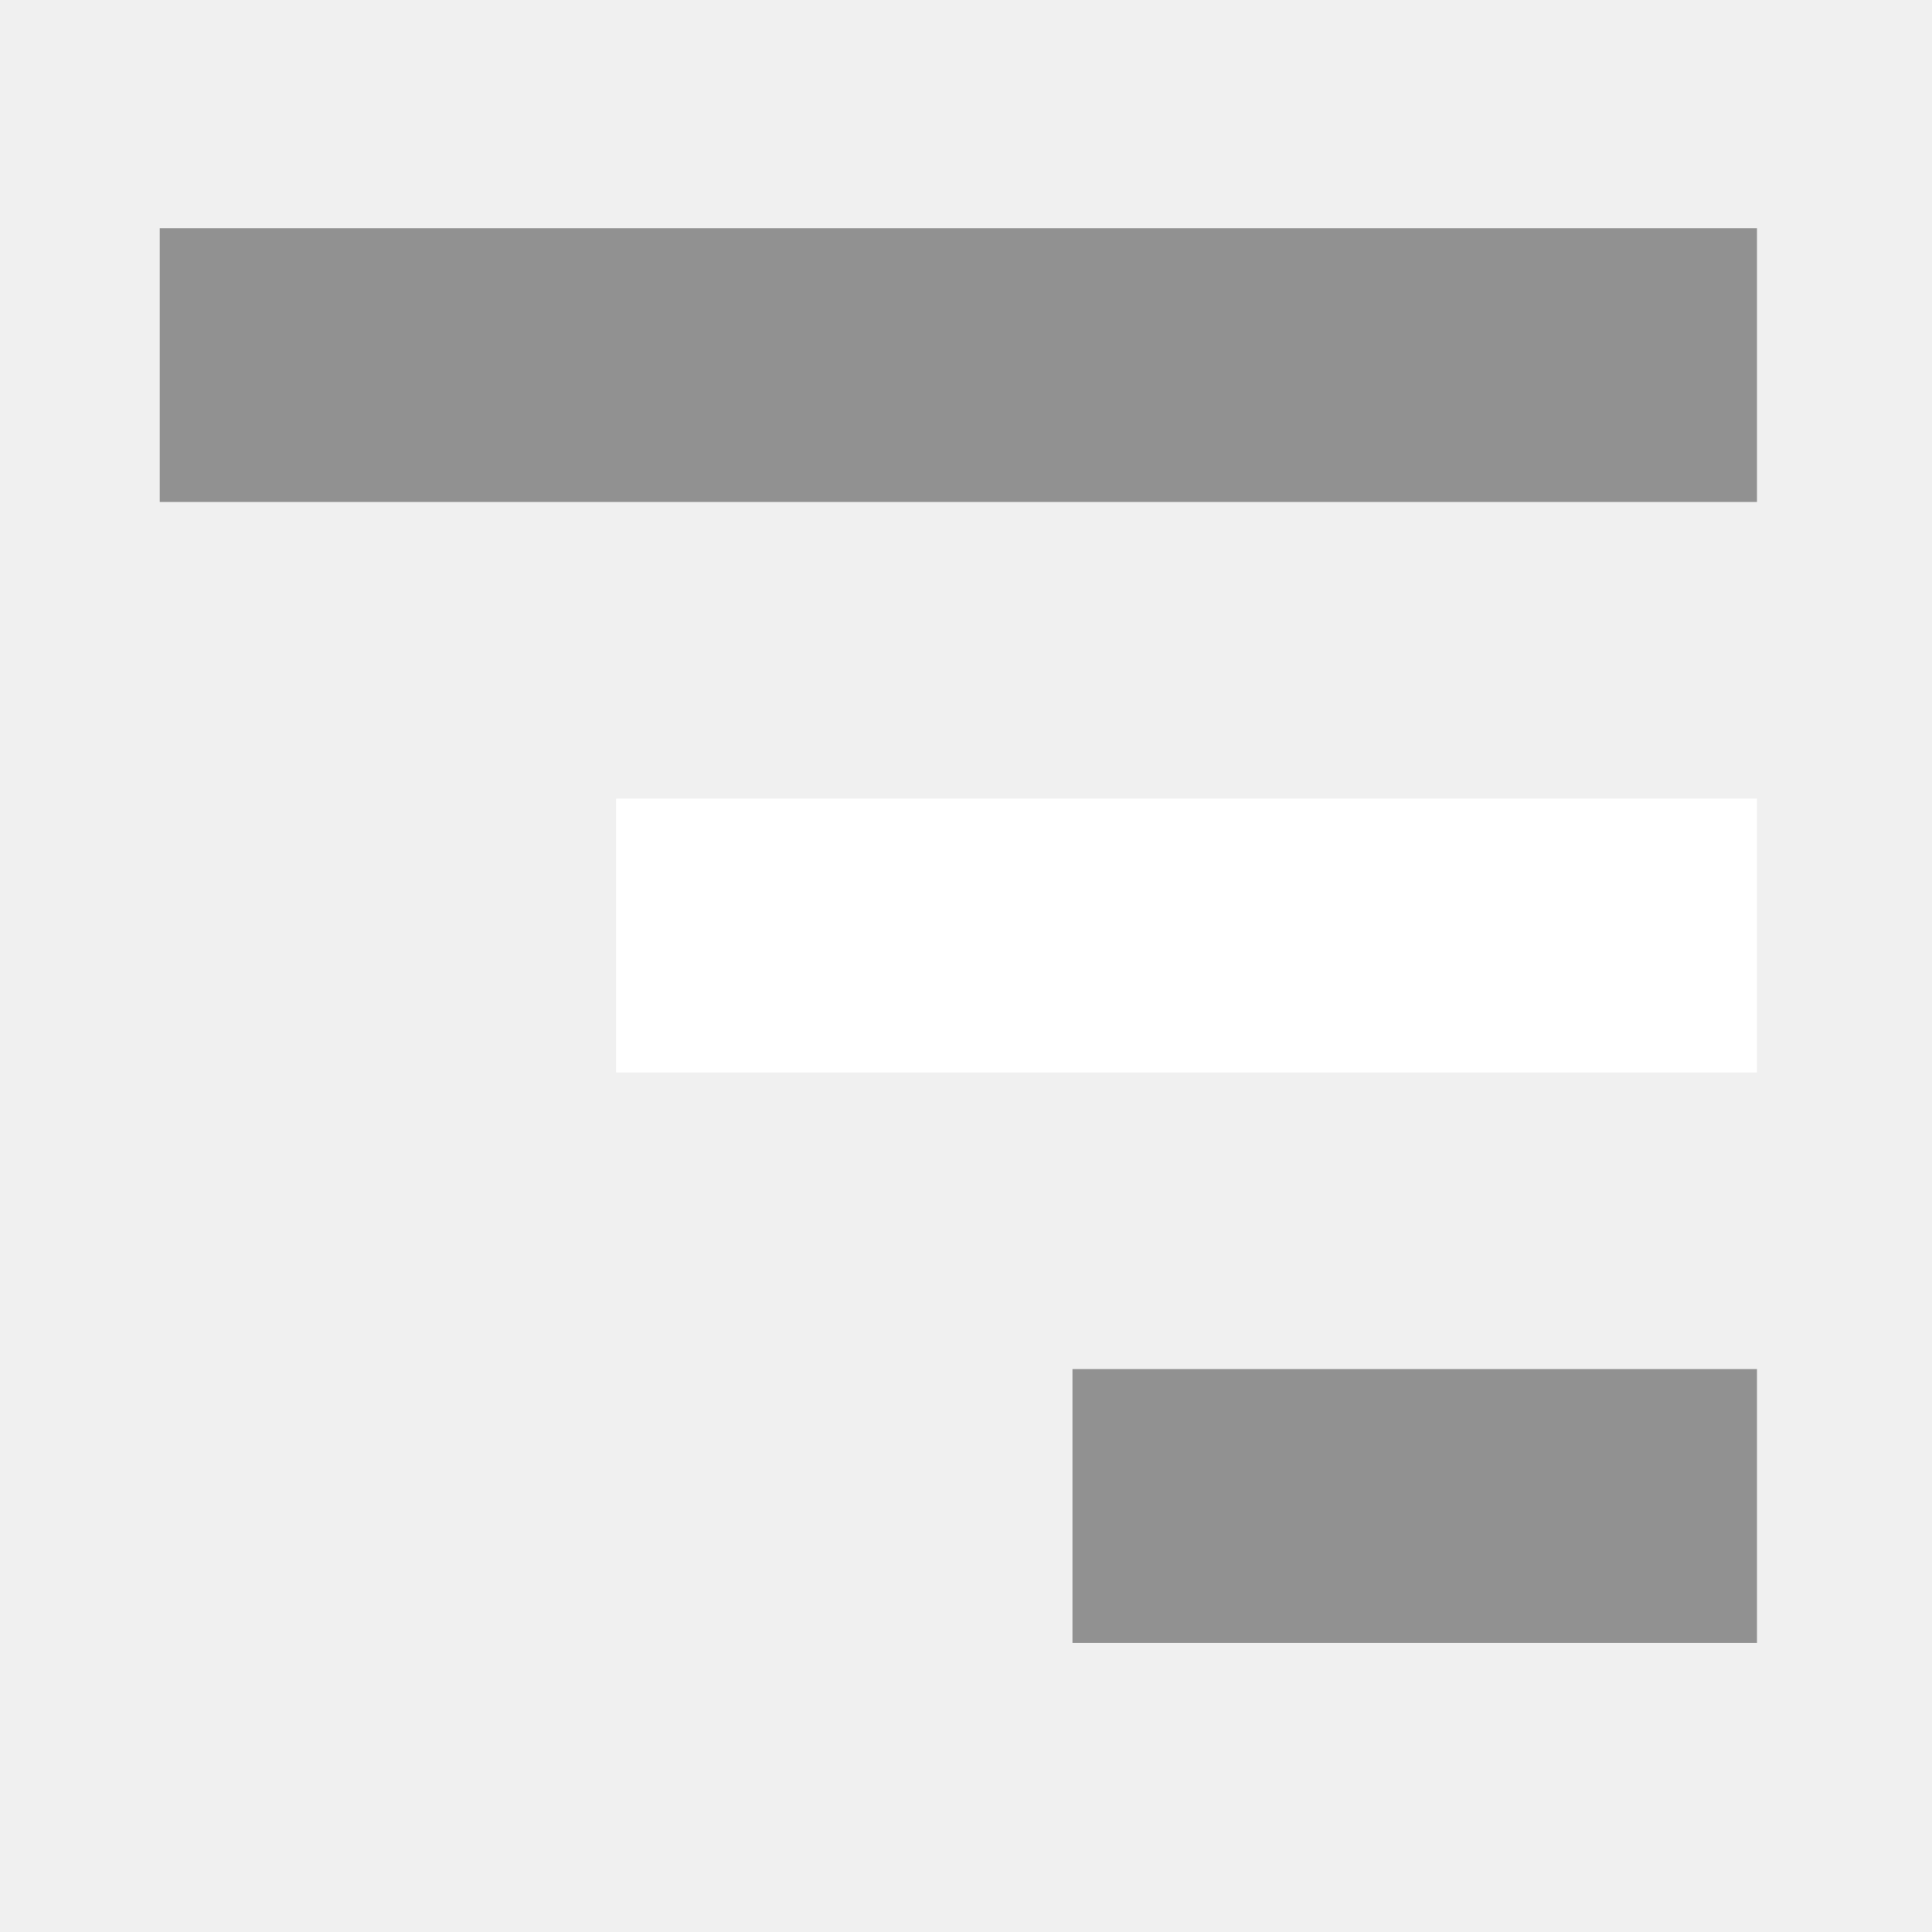
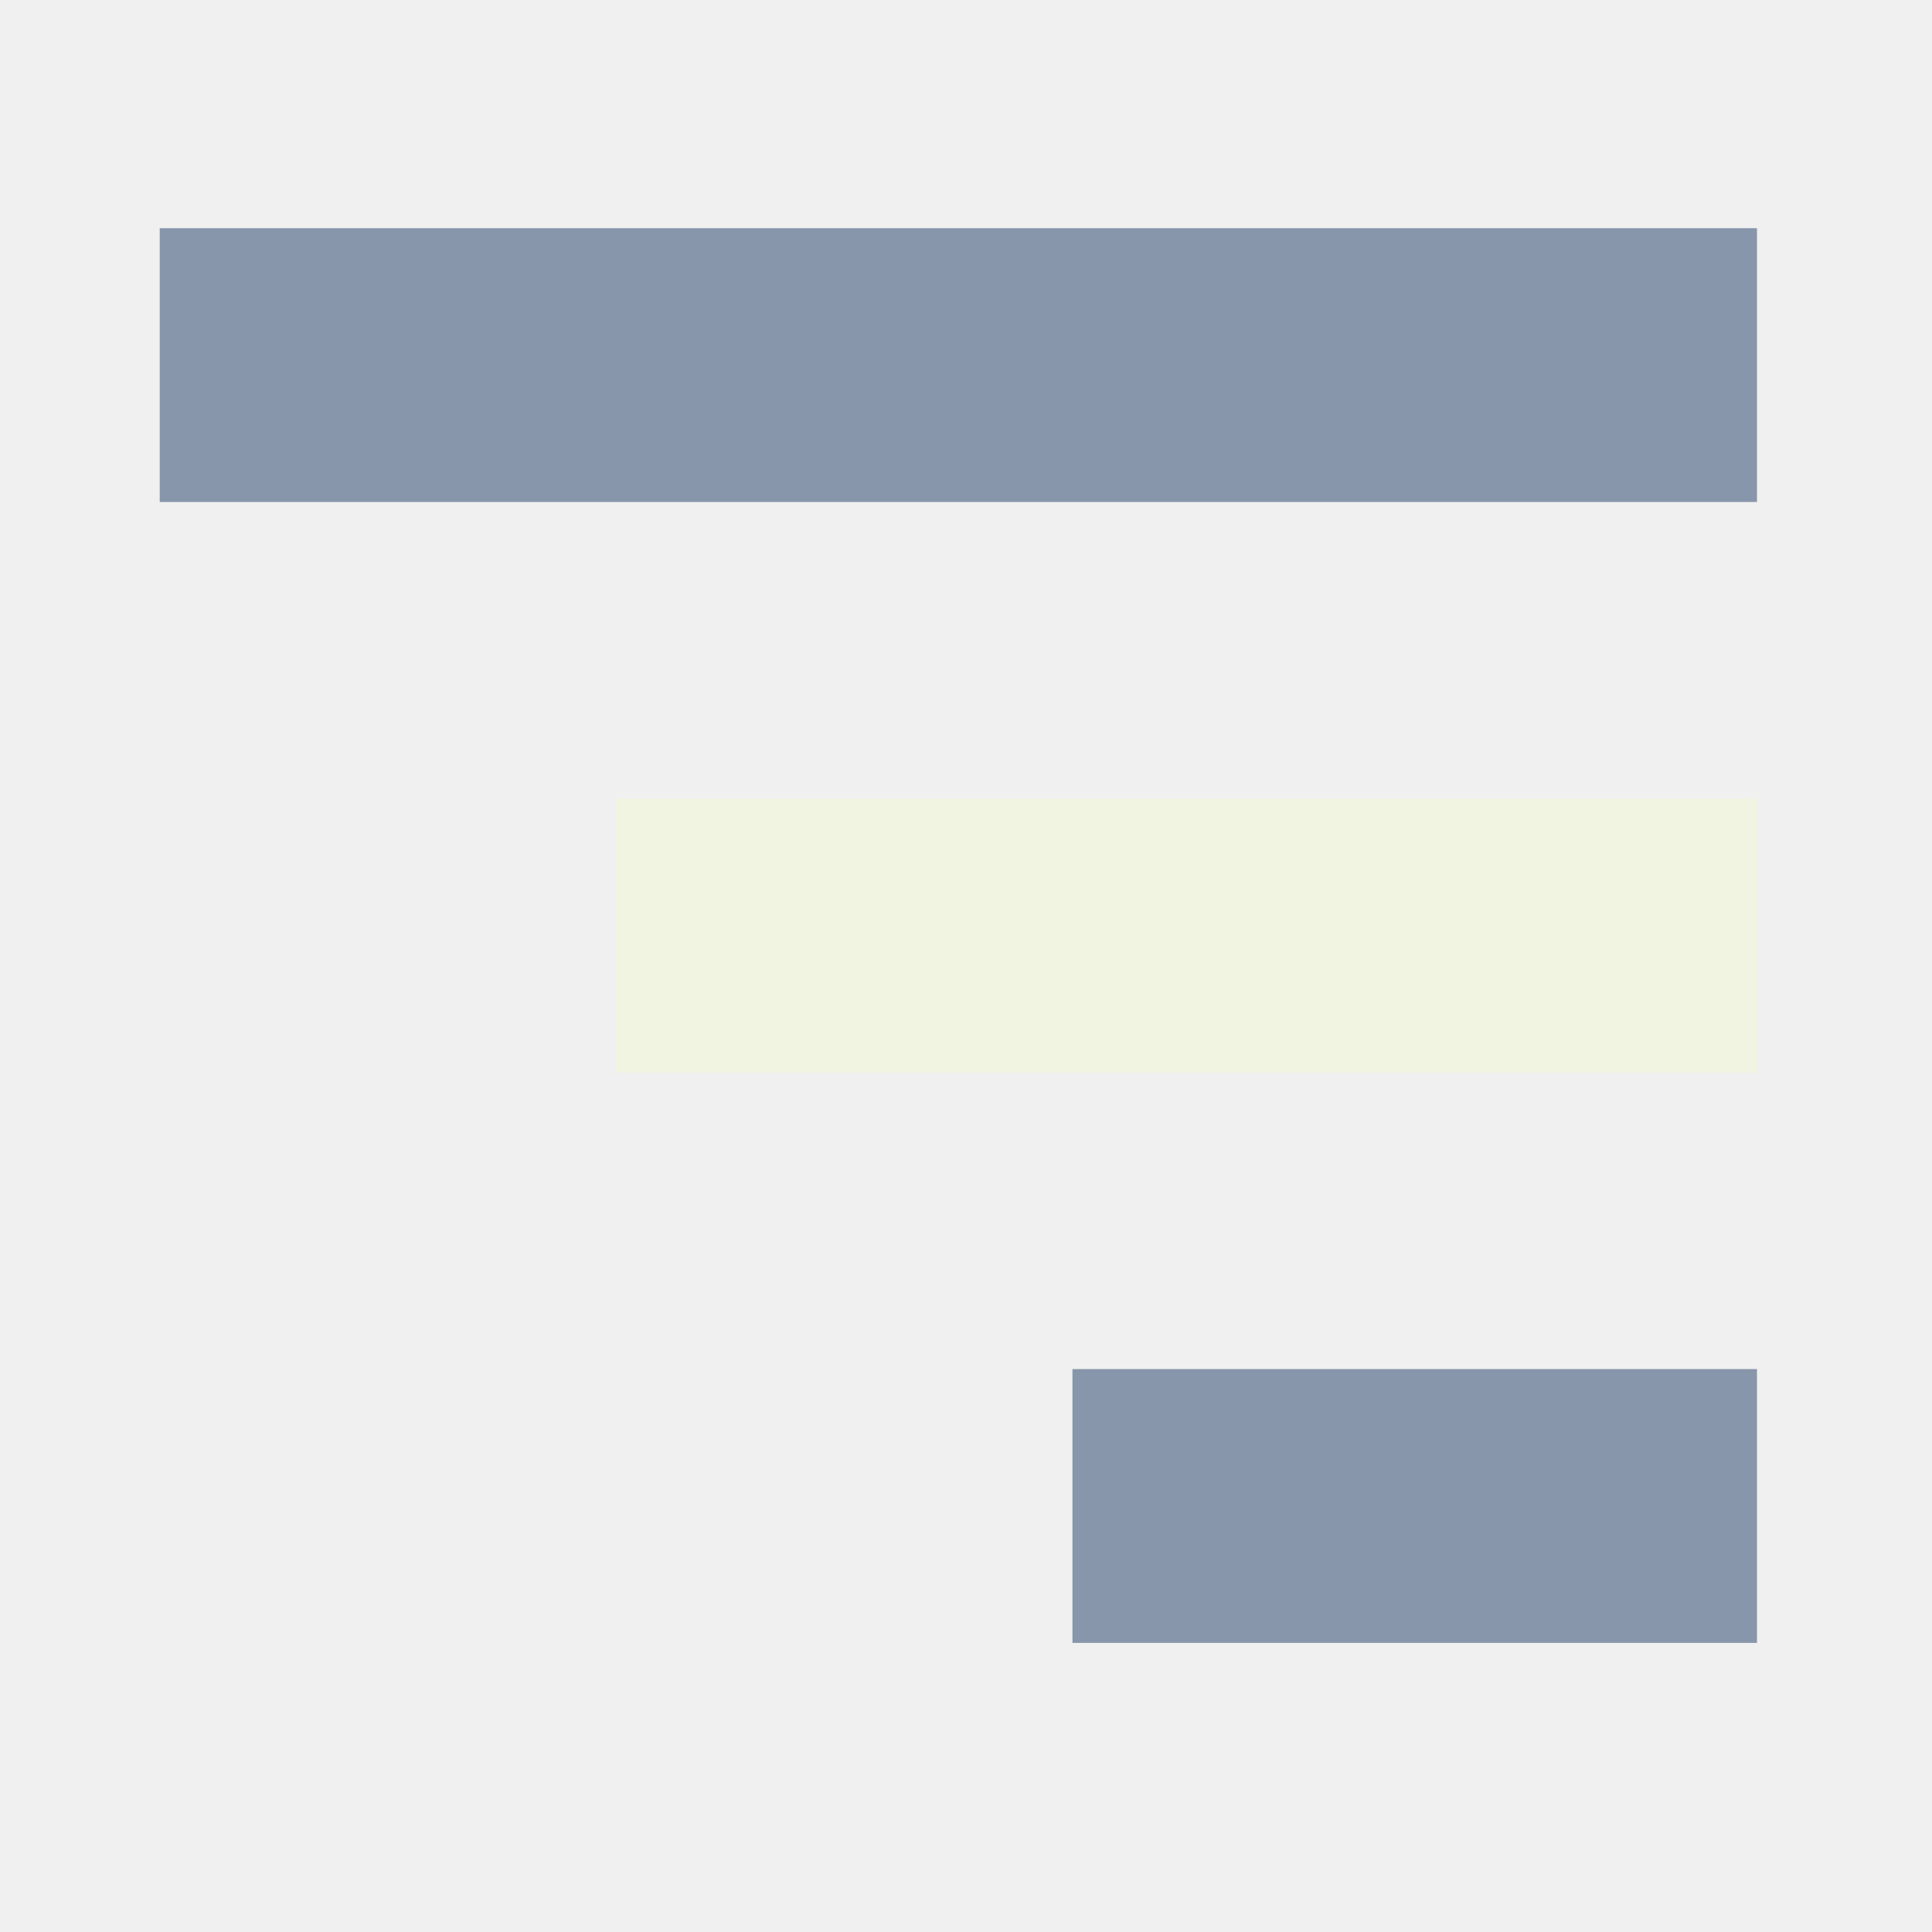
<svg xmlns="http://www.w3.org/2000/svg" width="32" height="32" viewBox="0 0 8.467 8.467" version="1.1" id="svg8">
  <defs id="defs2" />
  <g id="layer1">
-     <rect style="fill:#919191;fill-opacity:1;stroke:#ffffff;stroke-width:0.0;stroke-linecap:butt;stroke-miterlimit:4;stroke-dasharray:none;stroke-opacity:1;paint-order:fill markers stroke" id="rect4331" width="7" height="1.2" x=".7" y="1" />
-     <rect style="fill:#ffffff;fill-opacity:1;stroke:#ffffff;stroke-width:0.0;stroke-linecap:butt;stroke-miterlimit:4;stroke-dasharray:none;stroke-opacity:1;paint-order:fill markers stroke" id="rect4331" width="5" height="1.2" x="2.7" y="3.5" />
-     <rect style="fill:#919191;fill-opacity:1;stroke:#ffffff;stroke-width:0.0;stroke-linecap:butt;stroke-miterlimit:4;stroke-dasharray:none;stroke-opacity:1;paint-order:fill markers stroke" id="rect4331" width="3" height="1.2" x="4.7" y="6" />
+     <rect style="fill:#8896ab;fill-opacity:1;stroke:#f0f4e0;stroke-width:0.0;stroke-linecap:butt;stroke-miterlimit:4;stroke-dasharray:none;stroke-opacity:1;paint-order:fill markers stroke" id="rect4331" width="7" height="1.2" x=".7" y="1" />
+     <rect style="fill:#f0f4e0;fill-opacity:1;stroke:#f0f4e0;stroke-width:0.0;stroke-linecap:butt;stroke-miterlimit:4;stroke-dasharray:none;stroke-opacity:1;paint-order:fill markers stroke" id="rect4331" width="5" height="1.2" x="2.7" y="3.5" />
+     <rect style="fill:#8896ab;fill-opacity:1;stroke:#f0f4e0;stroke-width:0.0;stroke-linecap:butt;stroke-miterlimit:4;stroke-dasharray:none;stroke-opacity:1;paint-order:fill markers stroke" id="rect4331" width="3" height="1.2" x="4.7" y="6" />
  </g>
</svg>
